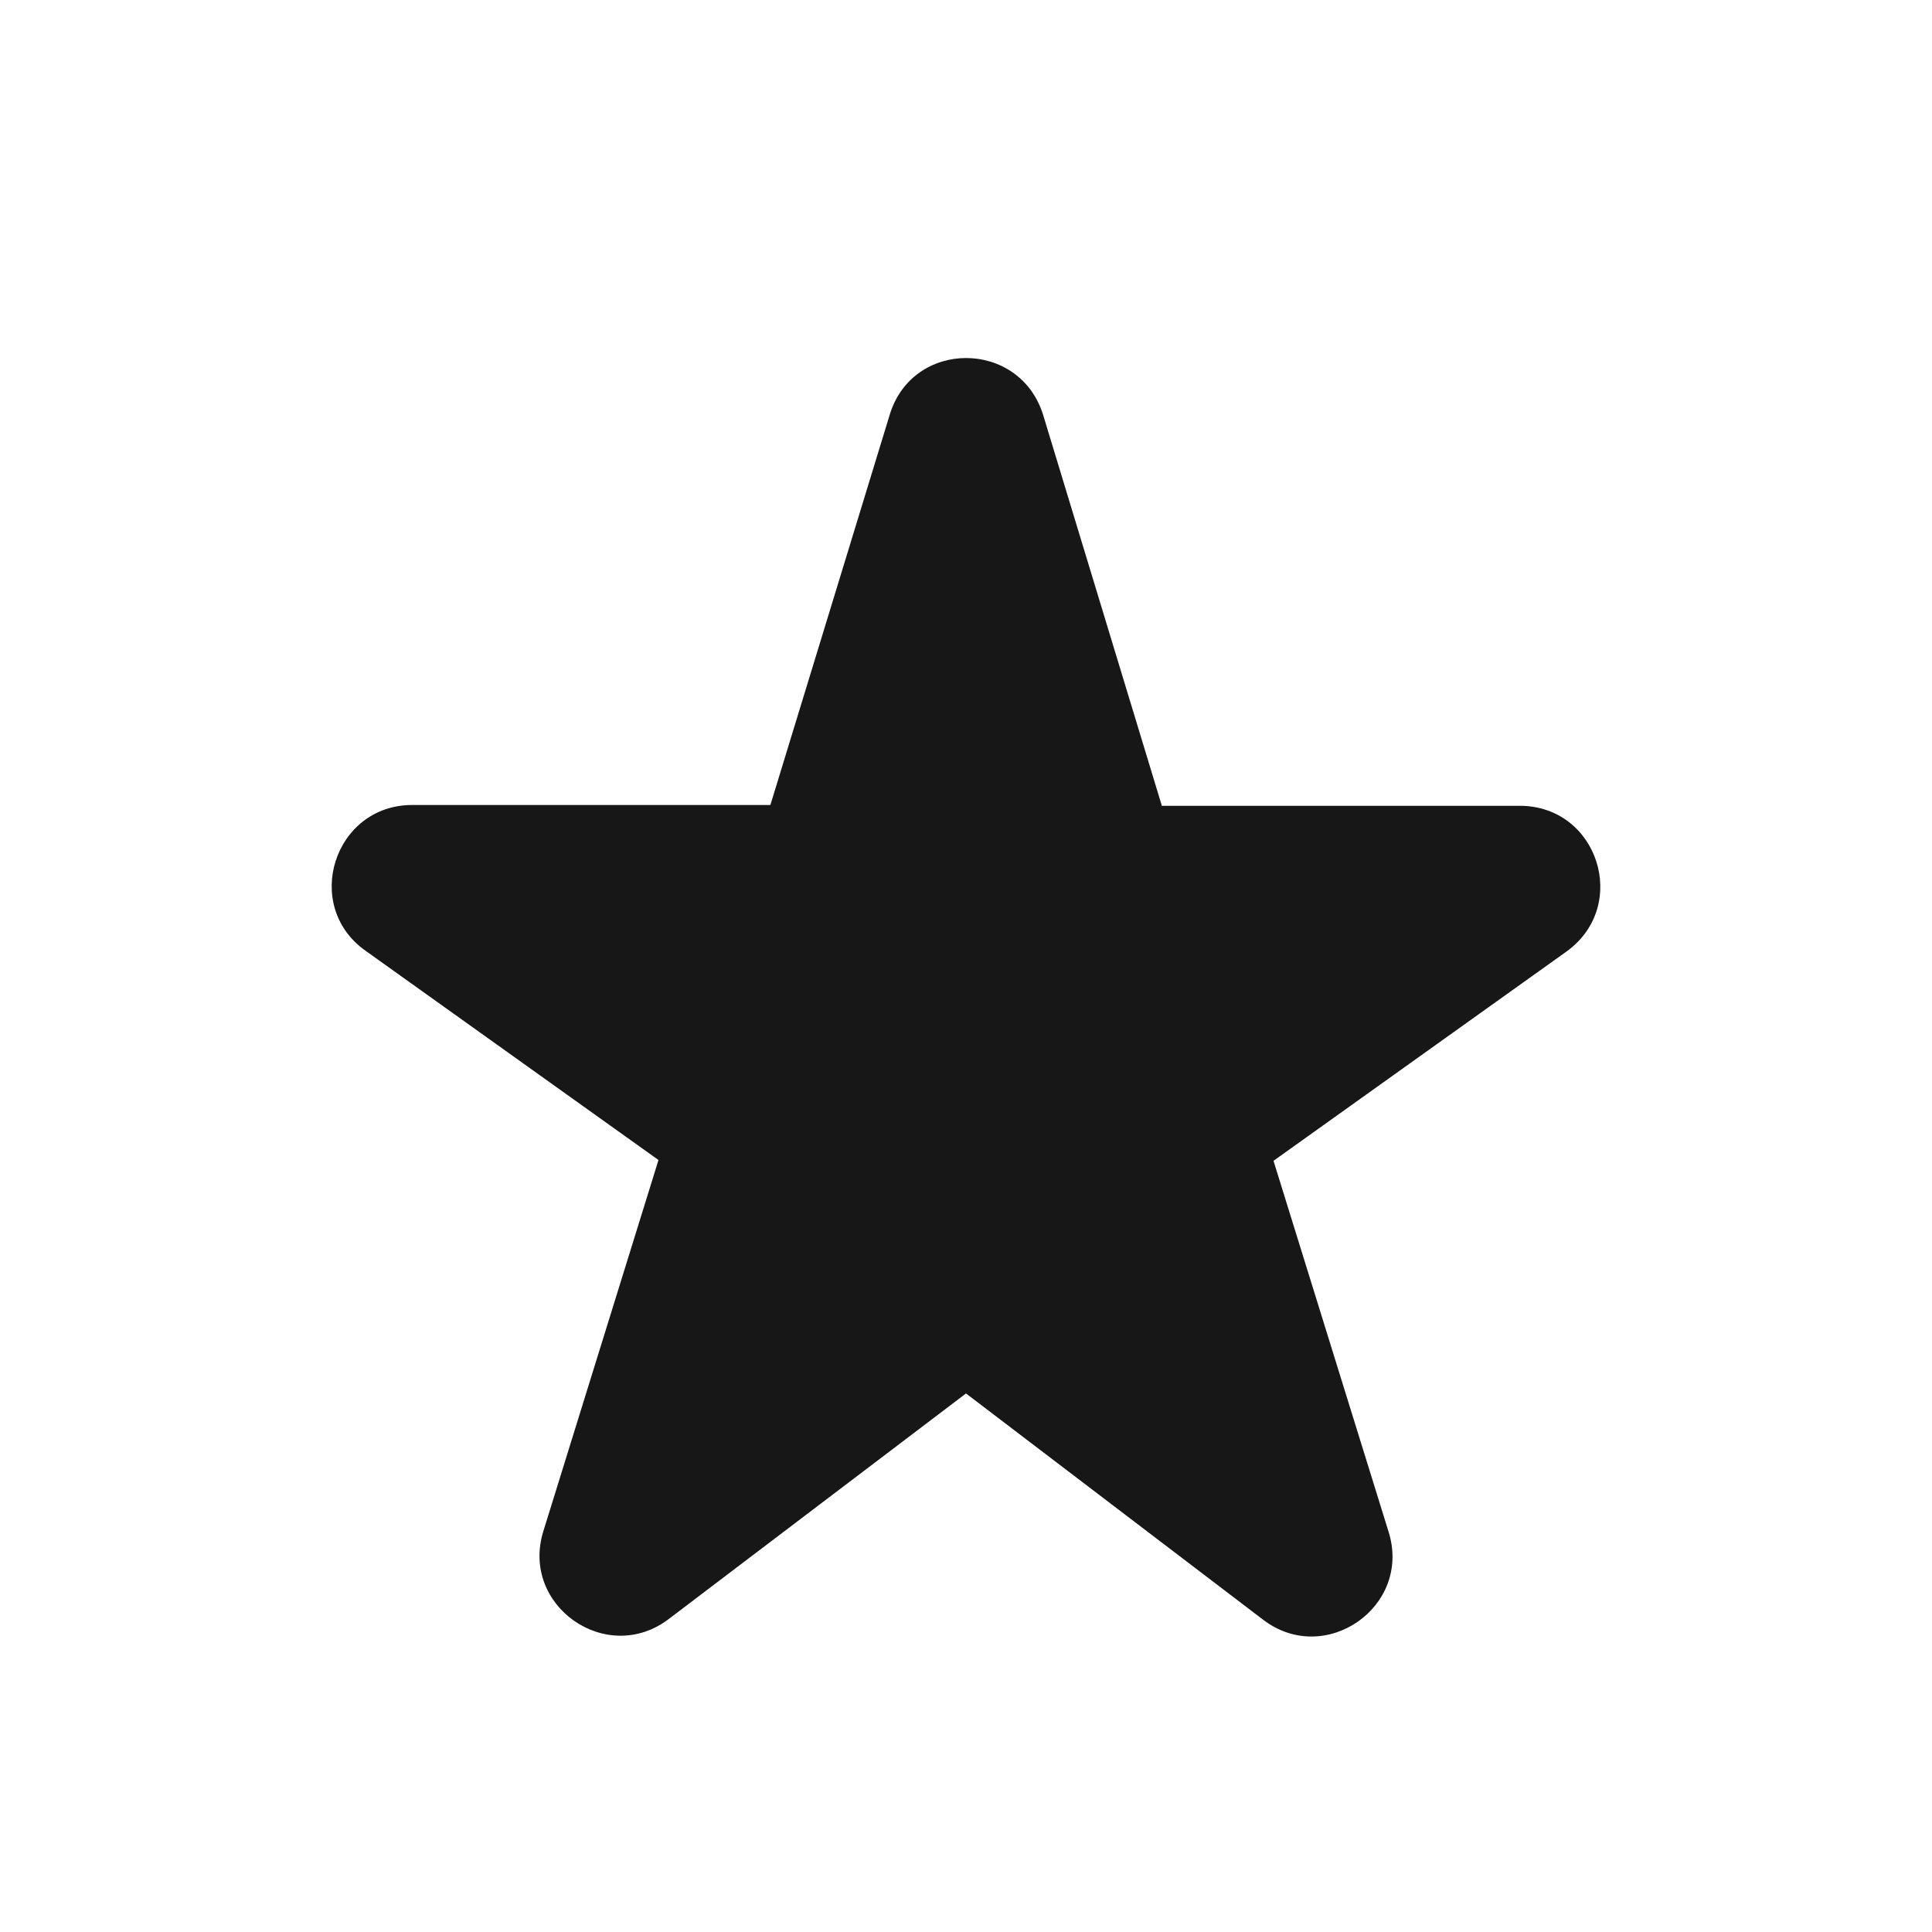
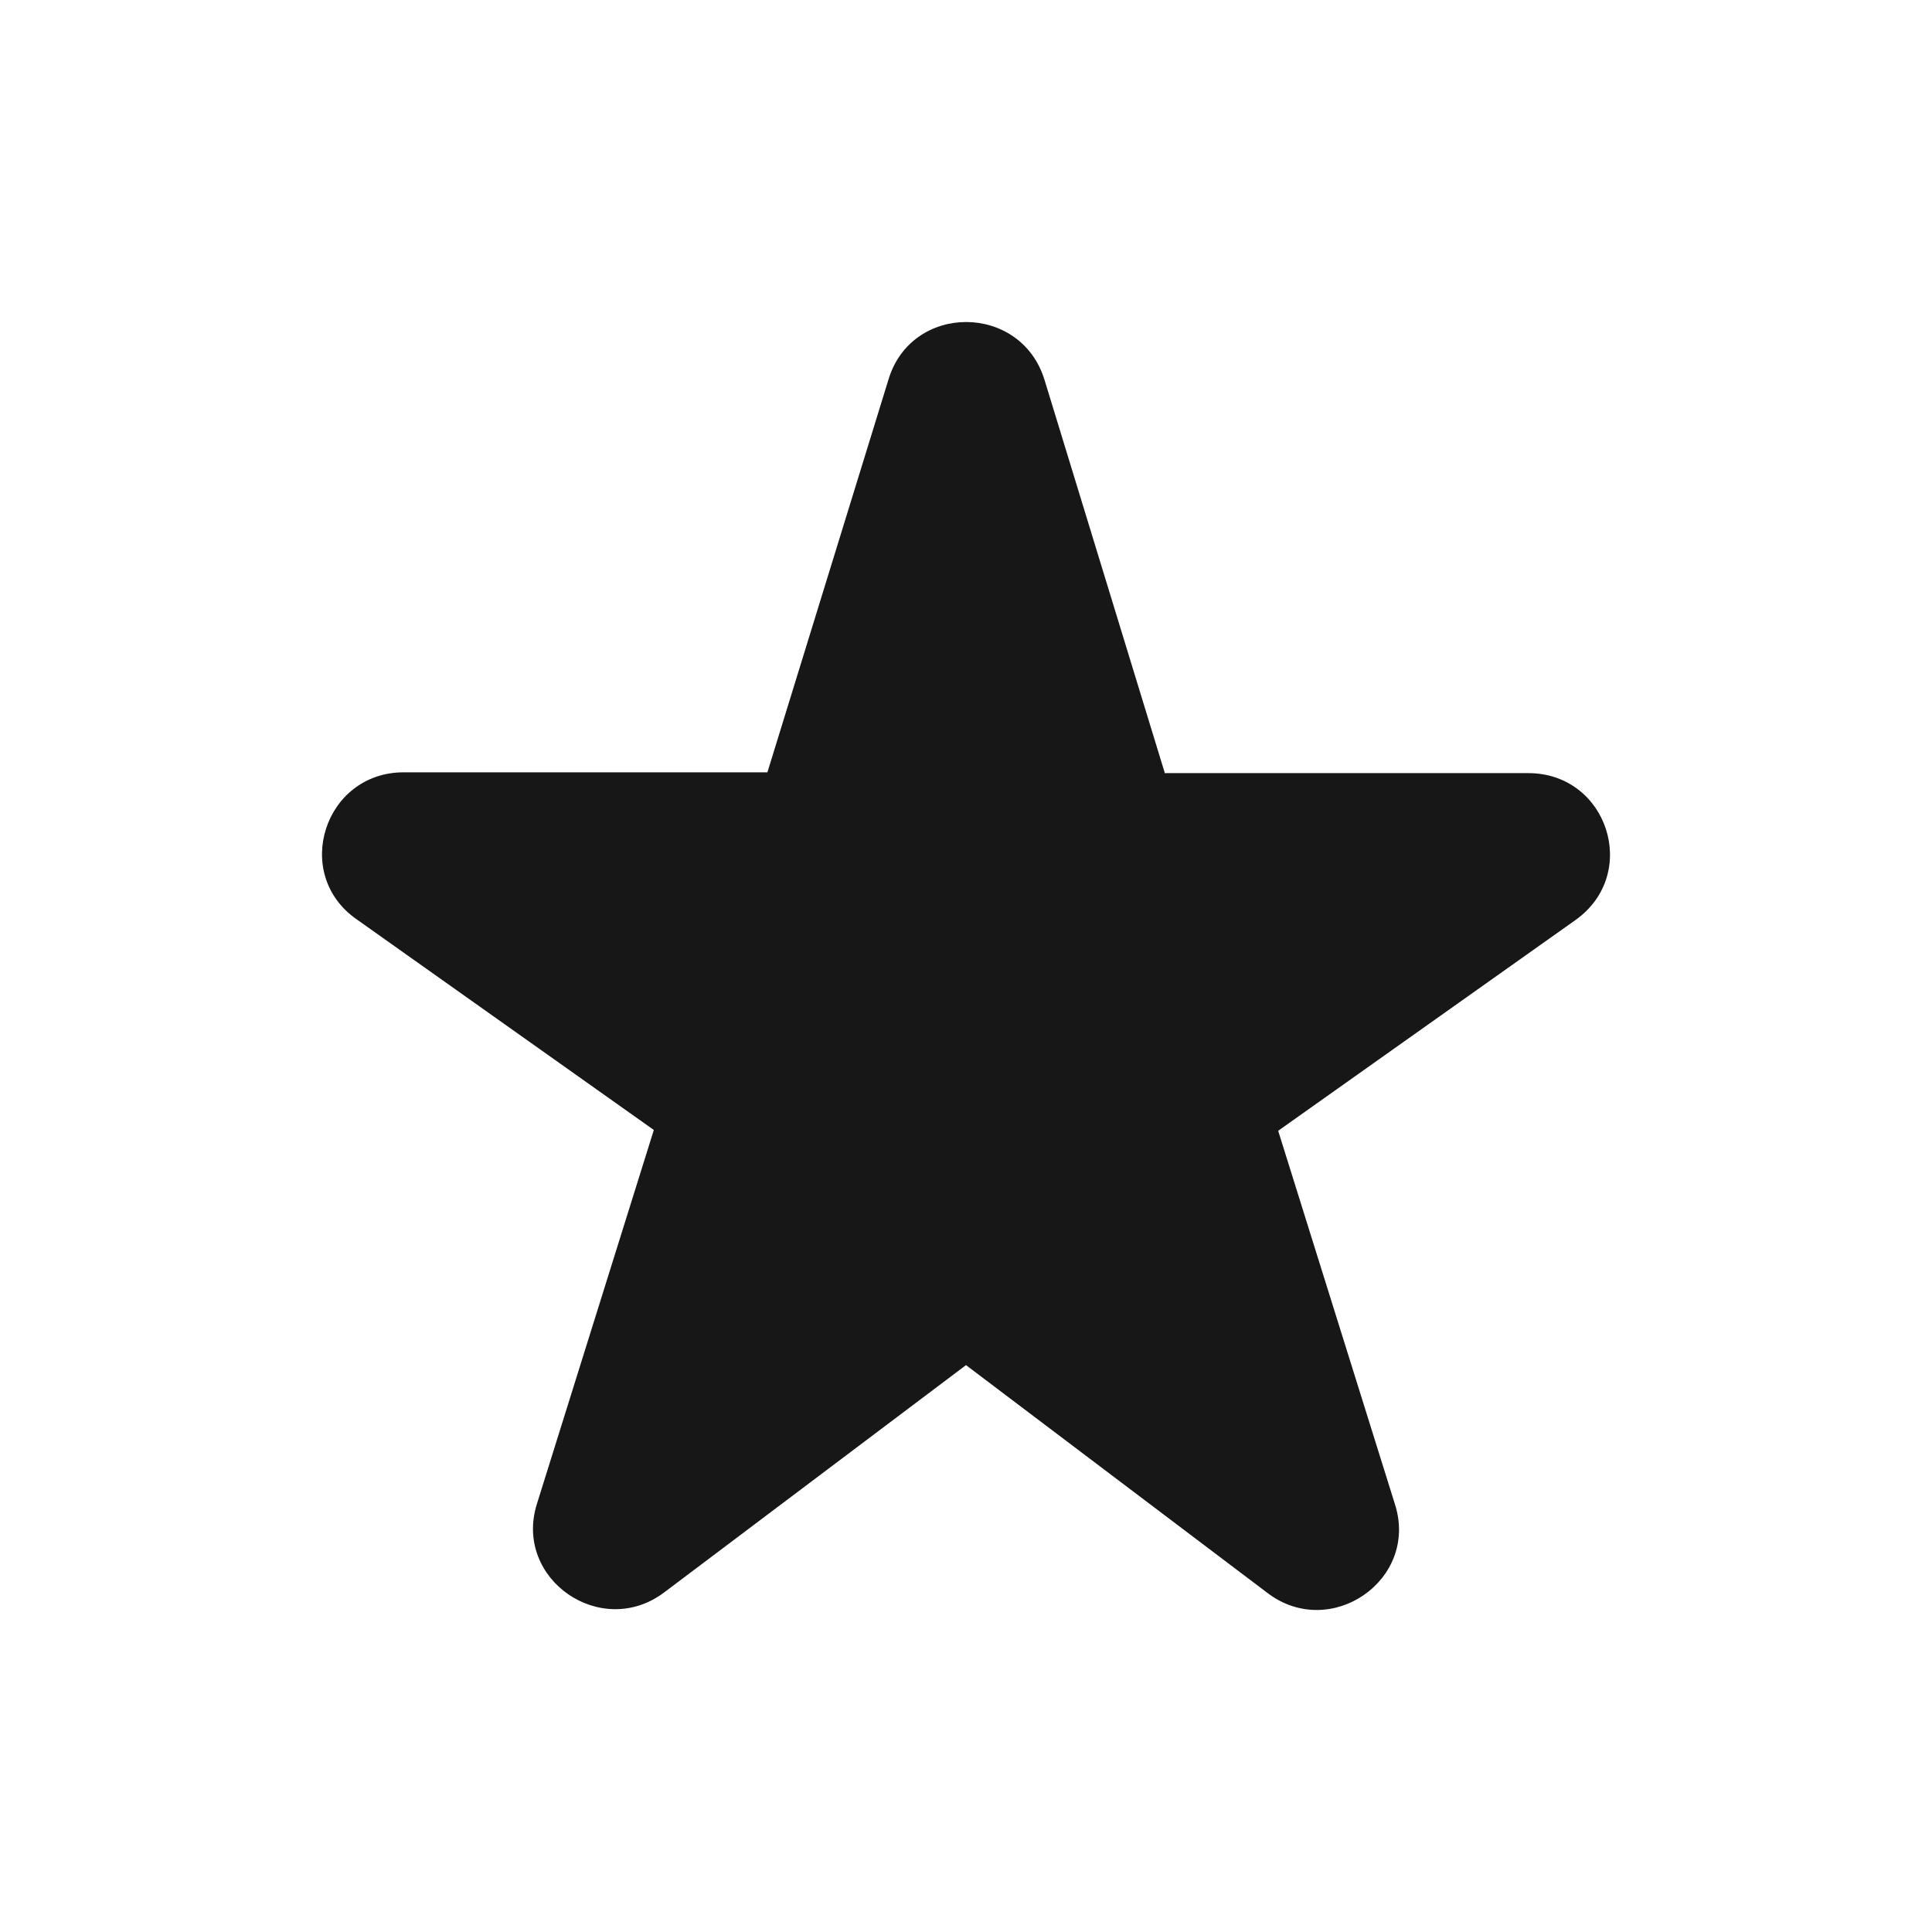
<svg xmlns="http://www.w3.org/2000/svg" width="24" height="24" viewBox="0 0 24 24" fill="none">
-   <path d="M14.43 10L12.96 5.16C12.67 4.21 11.33 4.21 11.05 5.16L9.57 10H5.12C4.15 10 3.75 11.25 4.54 11.81L8.18 14.41L6.75 19.02C6.46 19.95 7.54 20.7 8.31 20.11L12 17.31L15.69 20.12C16.46 20.71 17.54 19.96 17.25 19.03L15.82 14.42L19.46 11.82C20.25 11.25 19.85 10.01 18.88 10.01H14.43V10Z" fill="#171717" />
+   <path d="M14.467 9.594L12.975 4.718C12.68 3.761 11.32 3.761 11.036 4.718L9.533 9.594H5.015C4.03 9.594 3.624 10.853 4.426 11.417L8.122 14.037L6.67 18.681C6.375 19.618 7.472 20.373 8.254 19.779L12 16.958L15.746 19.789C16.528 20.383 17.625 19.628 17.33 18.691L15.878 14.047L19.574 11.427C20.376 10.853 19.97 9.604 18.985 9.604H14.467V9.594Z" fill="#171717" />
</svg>
